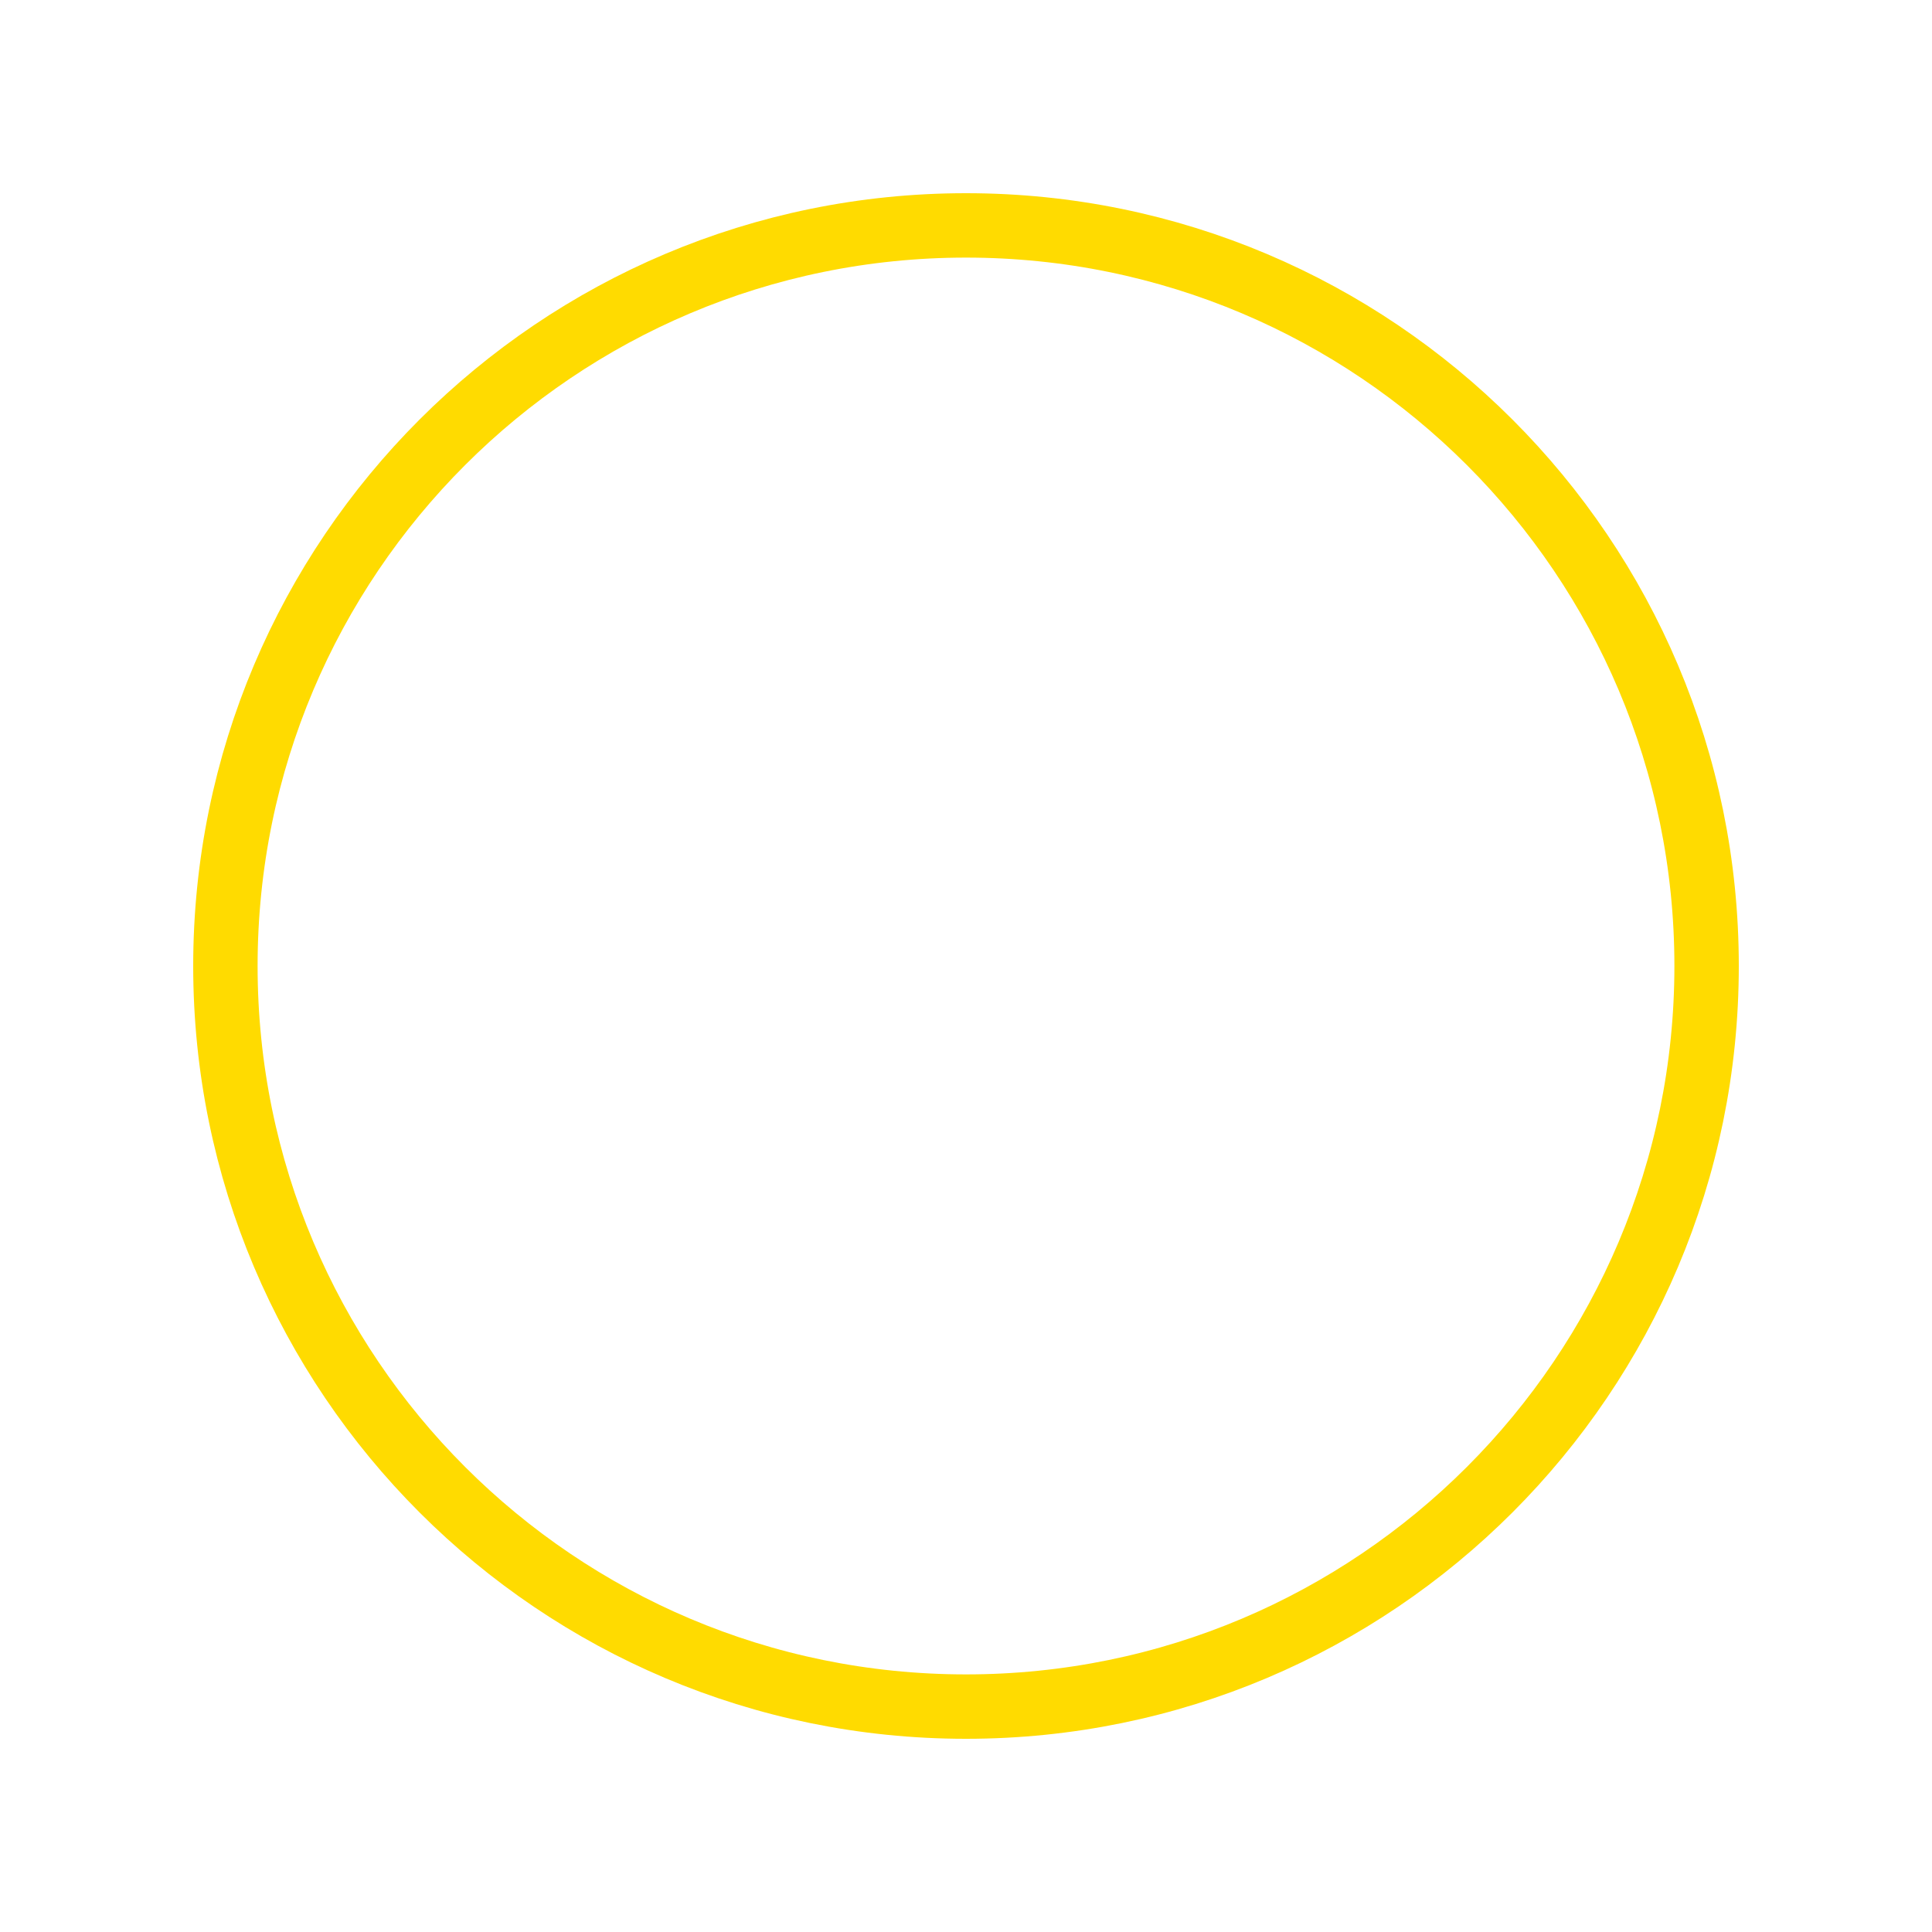
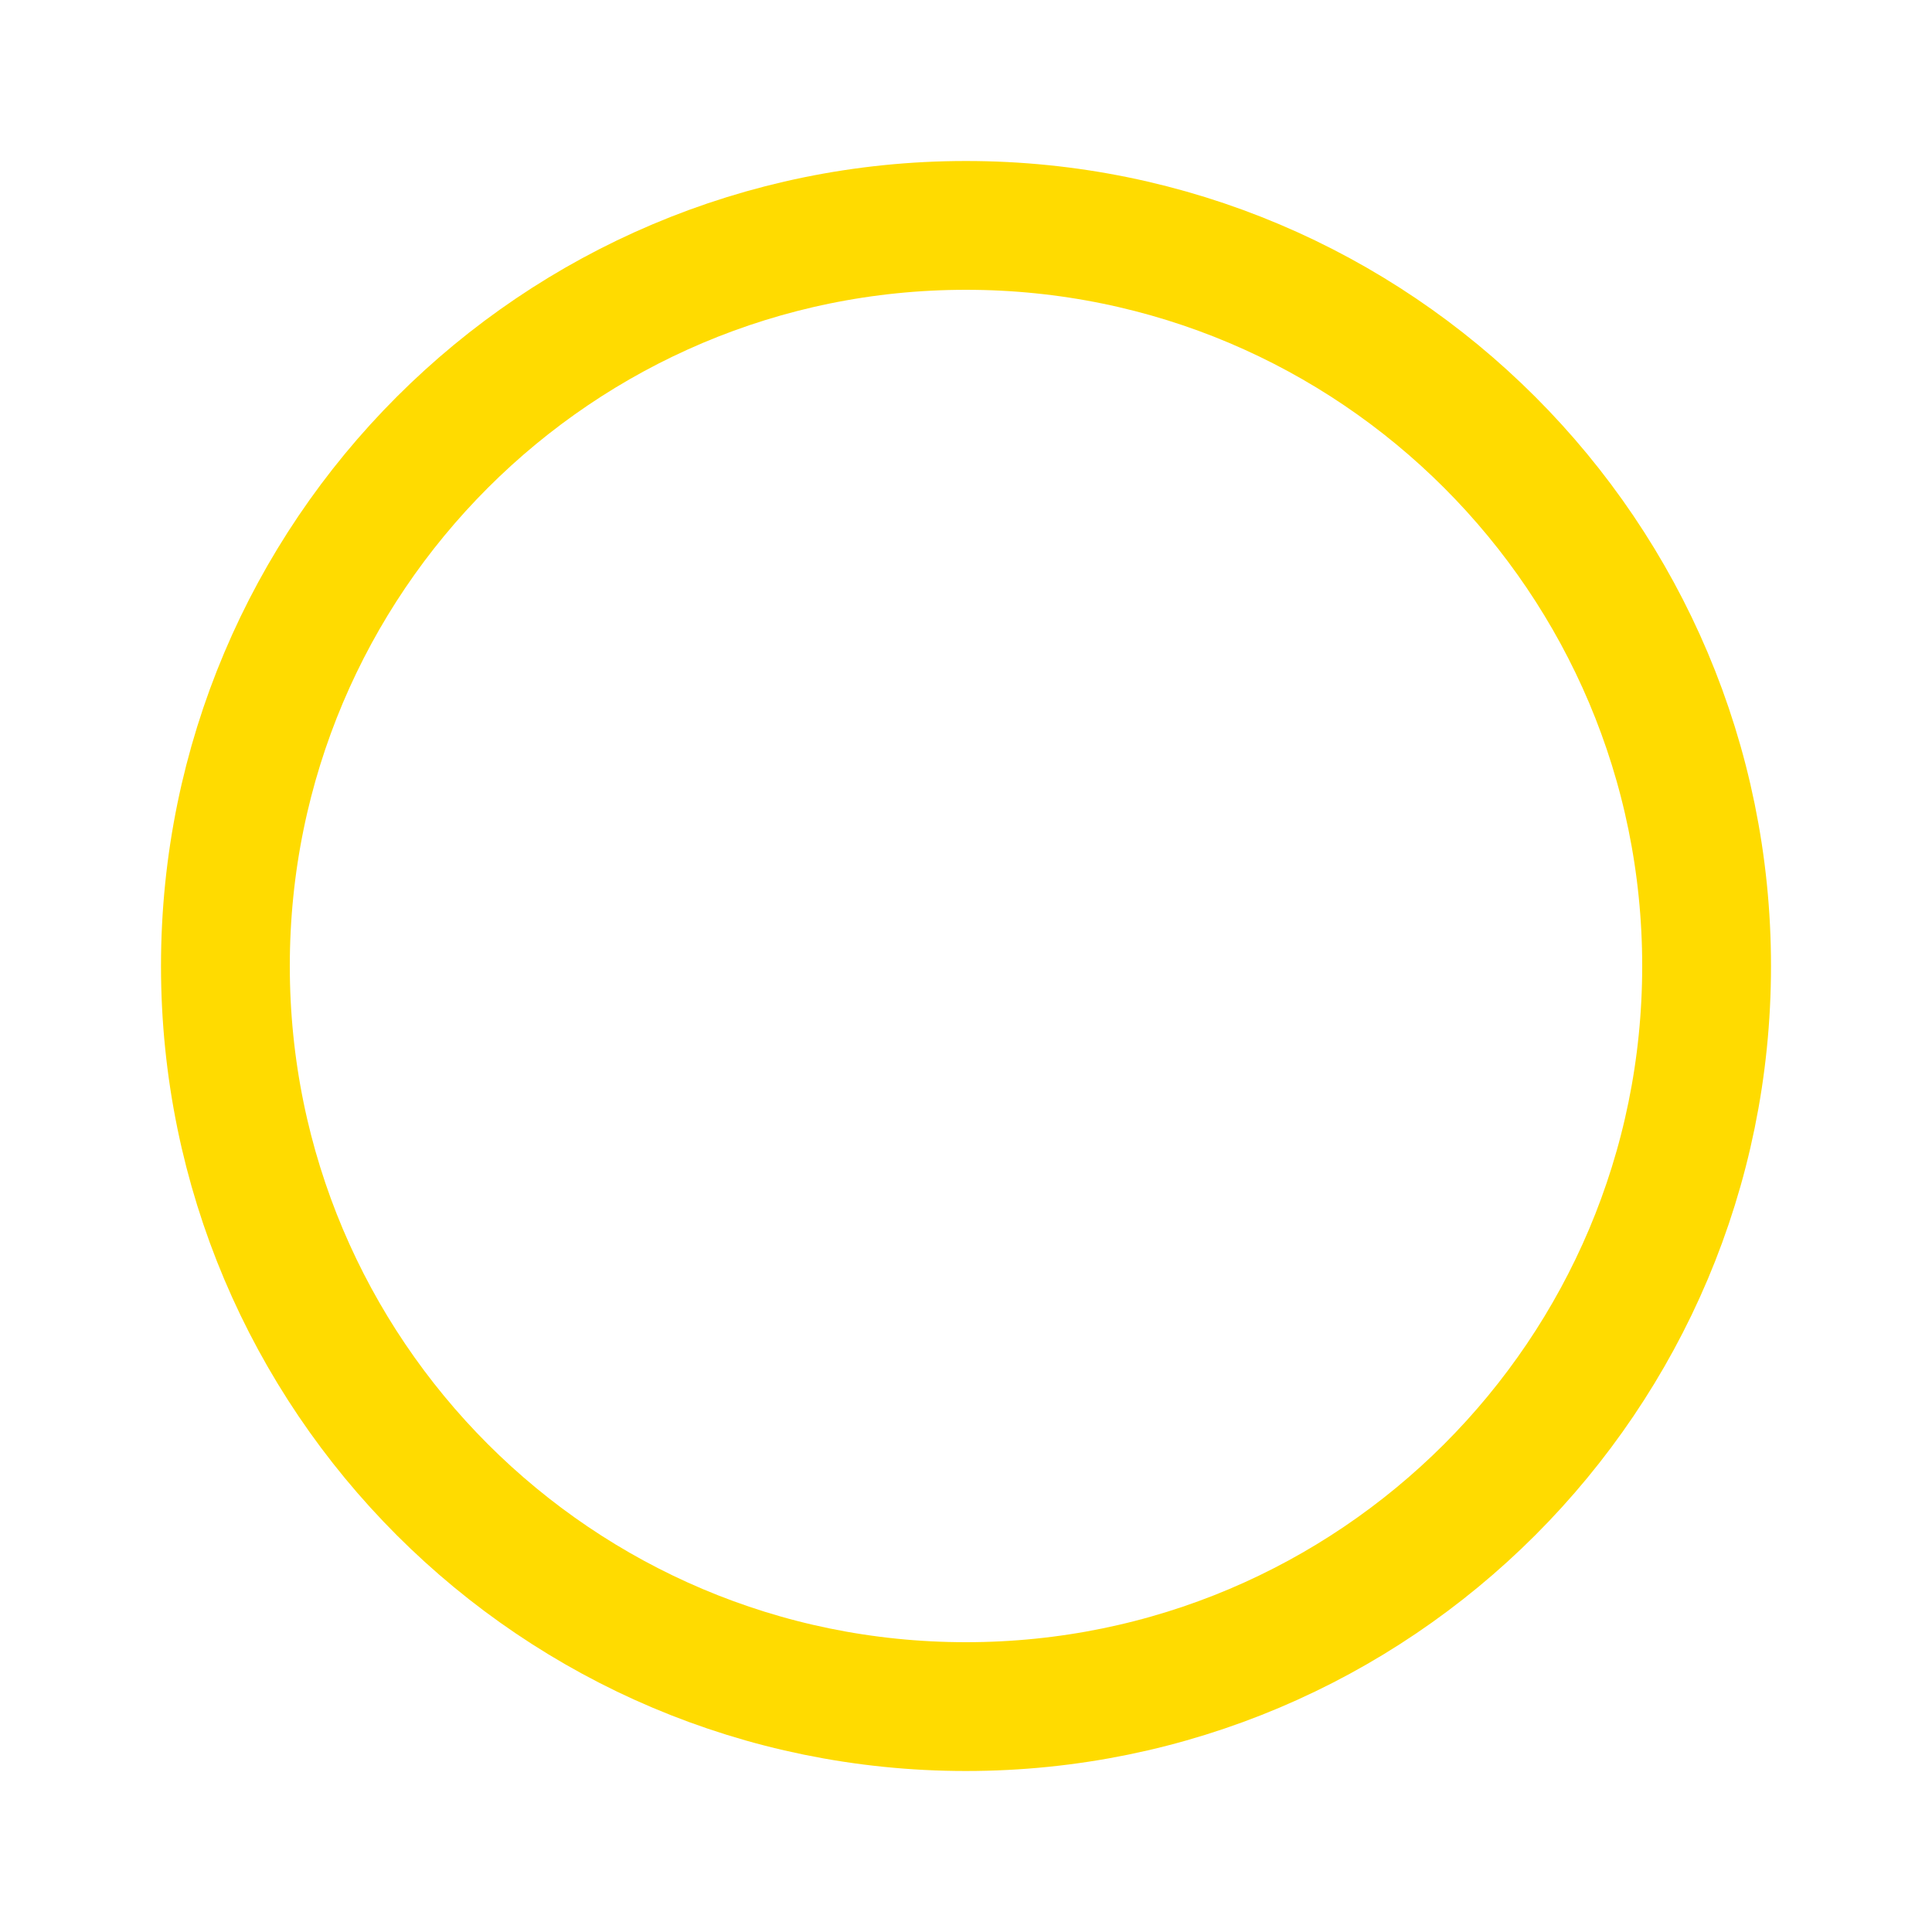
<svg xmlns="http://www.w3.org/2000/svg" width="60px" height="60px" viewBox="0 0 60 60" version="1.1">
  <defs />
  <g id="animation-wait" stroke="none" stroke-width="1" fill="none" fill-rule="evenodd">
-     <circle id="Oval-5" stroke="#FFDB00" stroke-width="2" cx="30" cy="30" r="23" />
+     <circle id="Oval-5" stroke="#FFDB00" stroke-width="4" cx="30" cy="30" r="23" />
  </g>
</svg>
